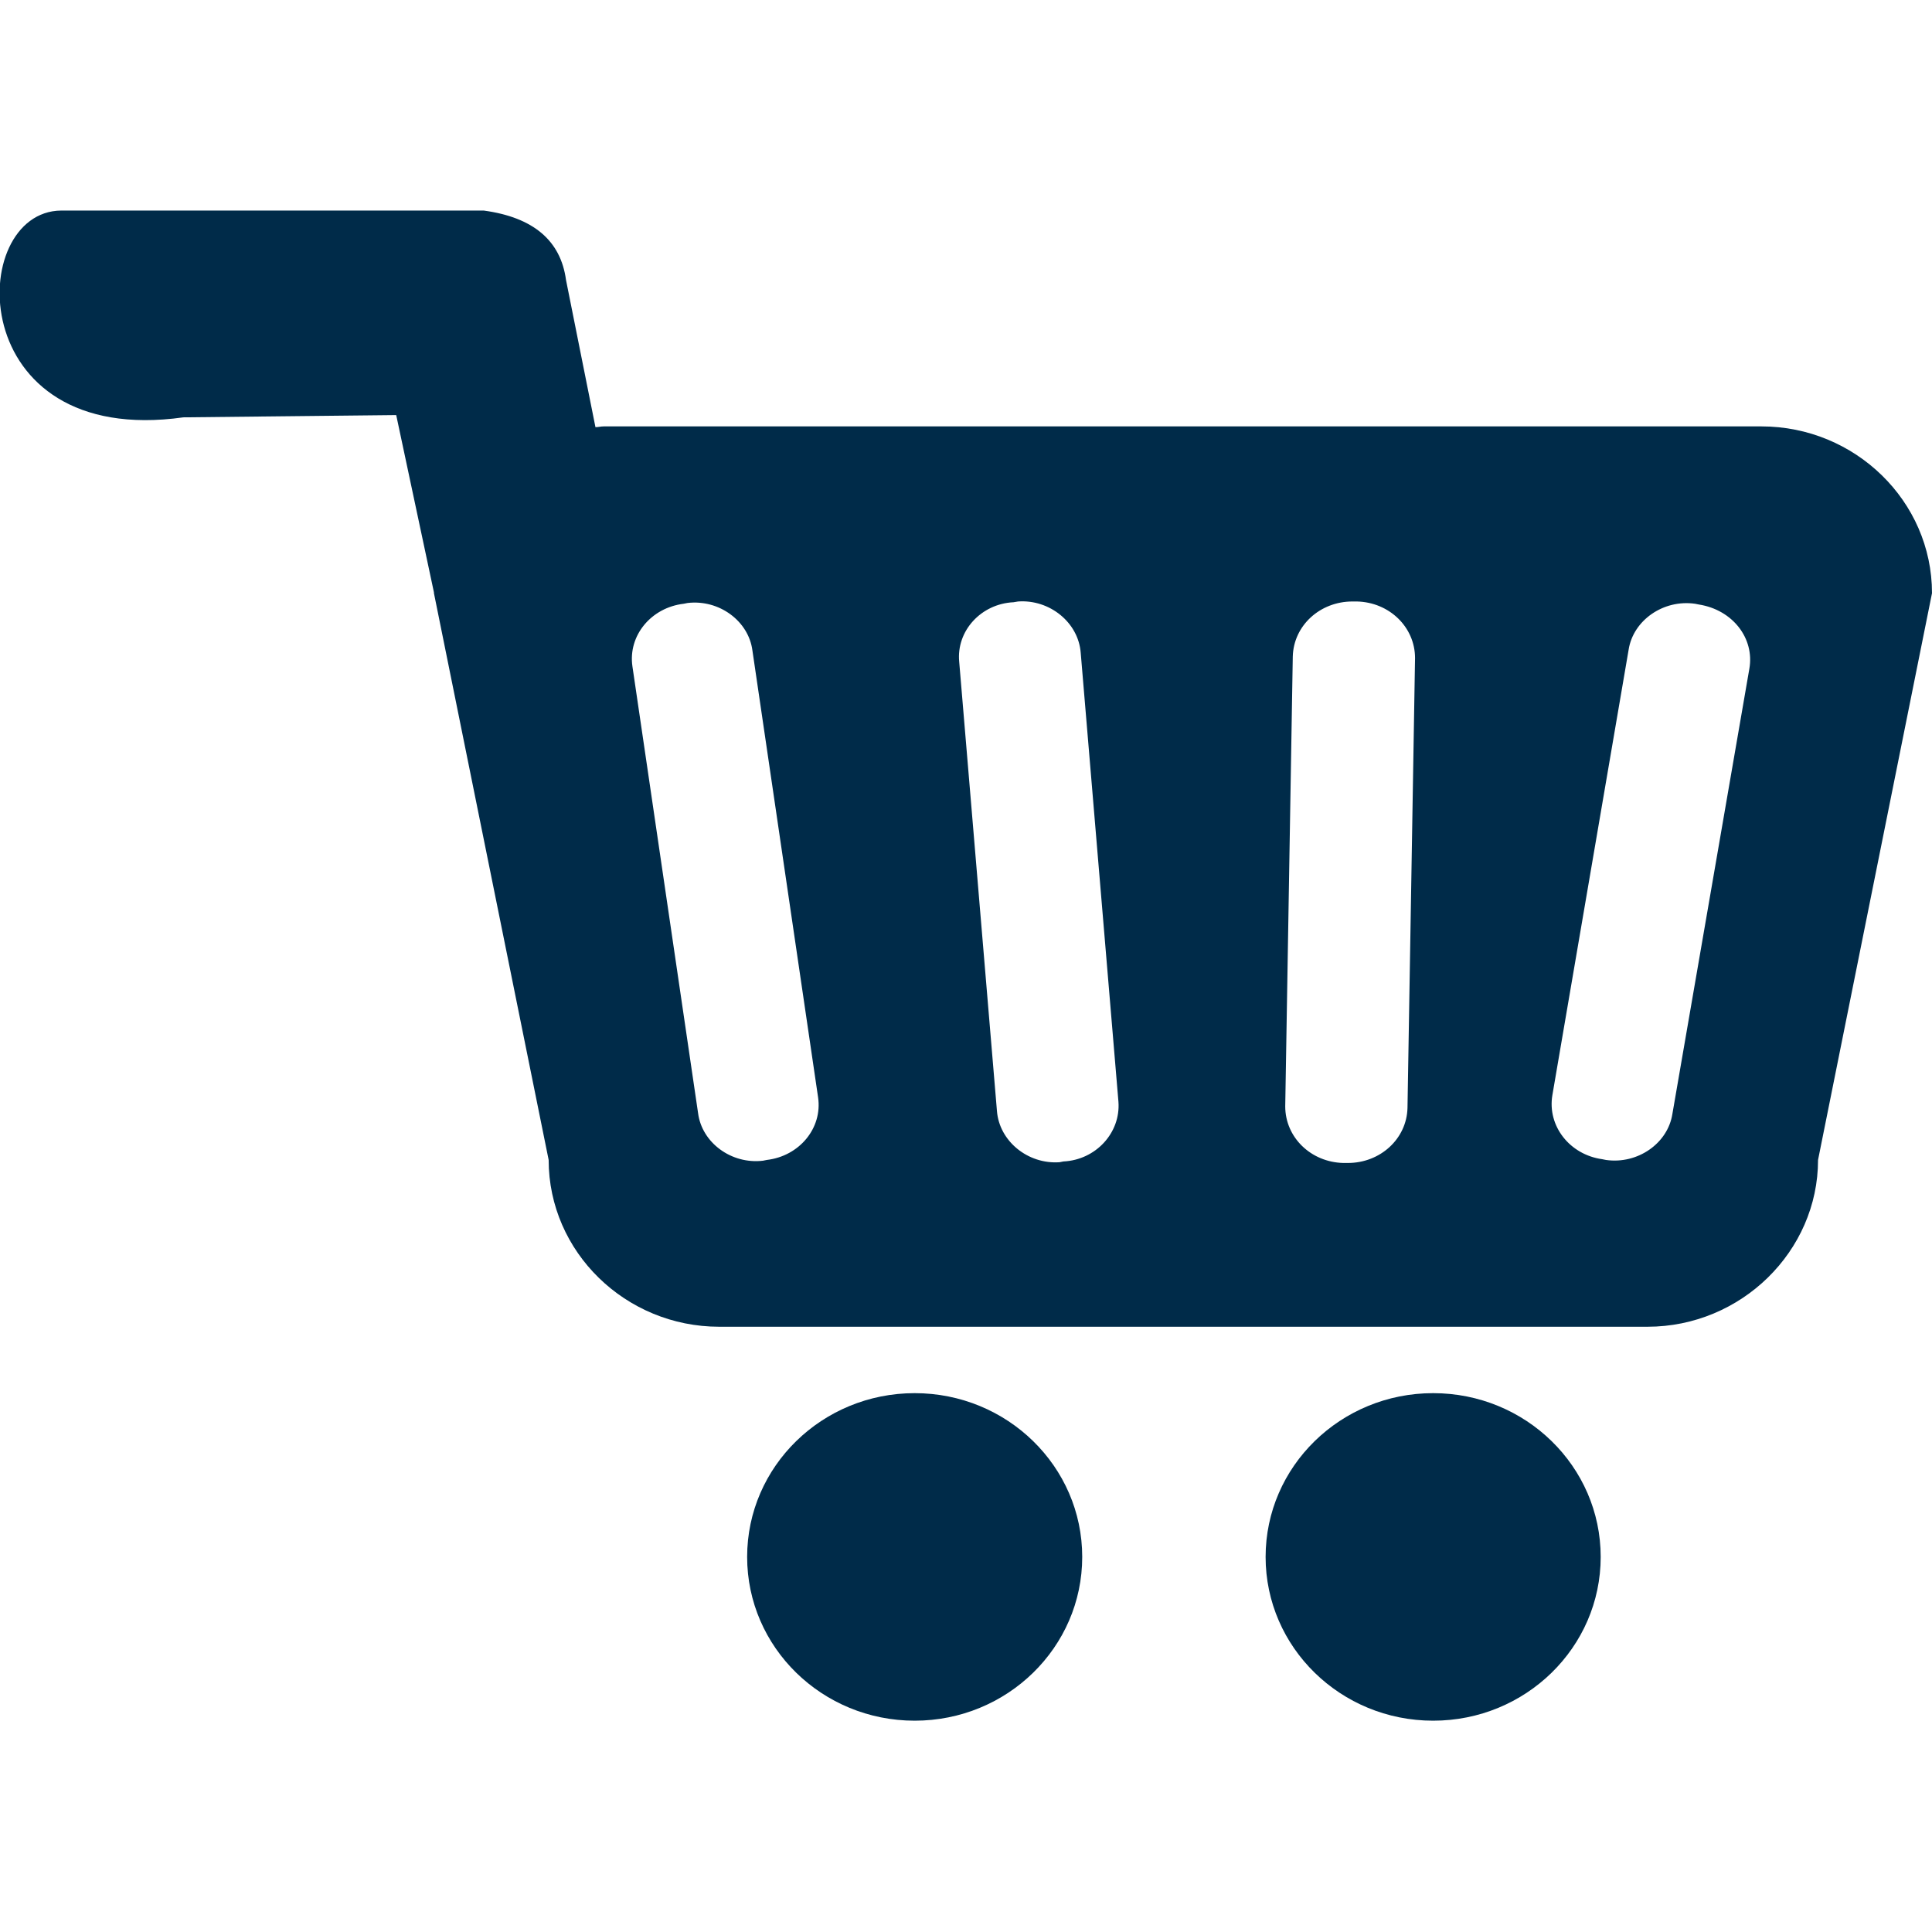
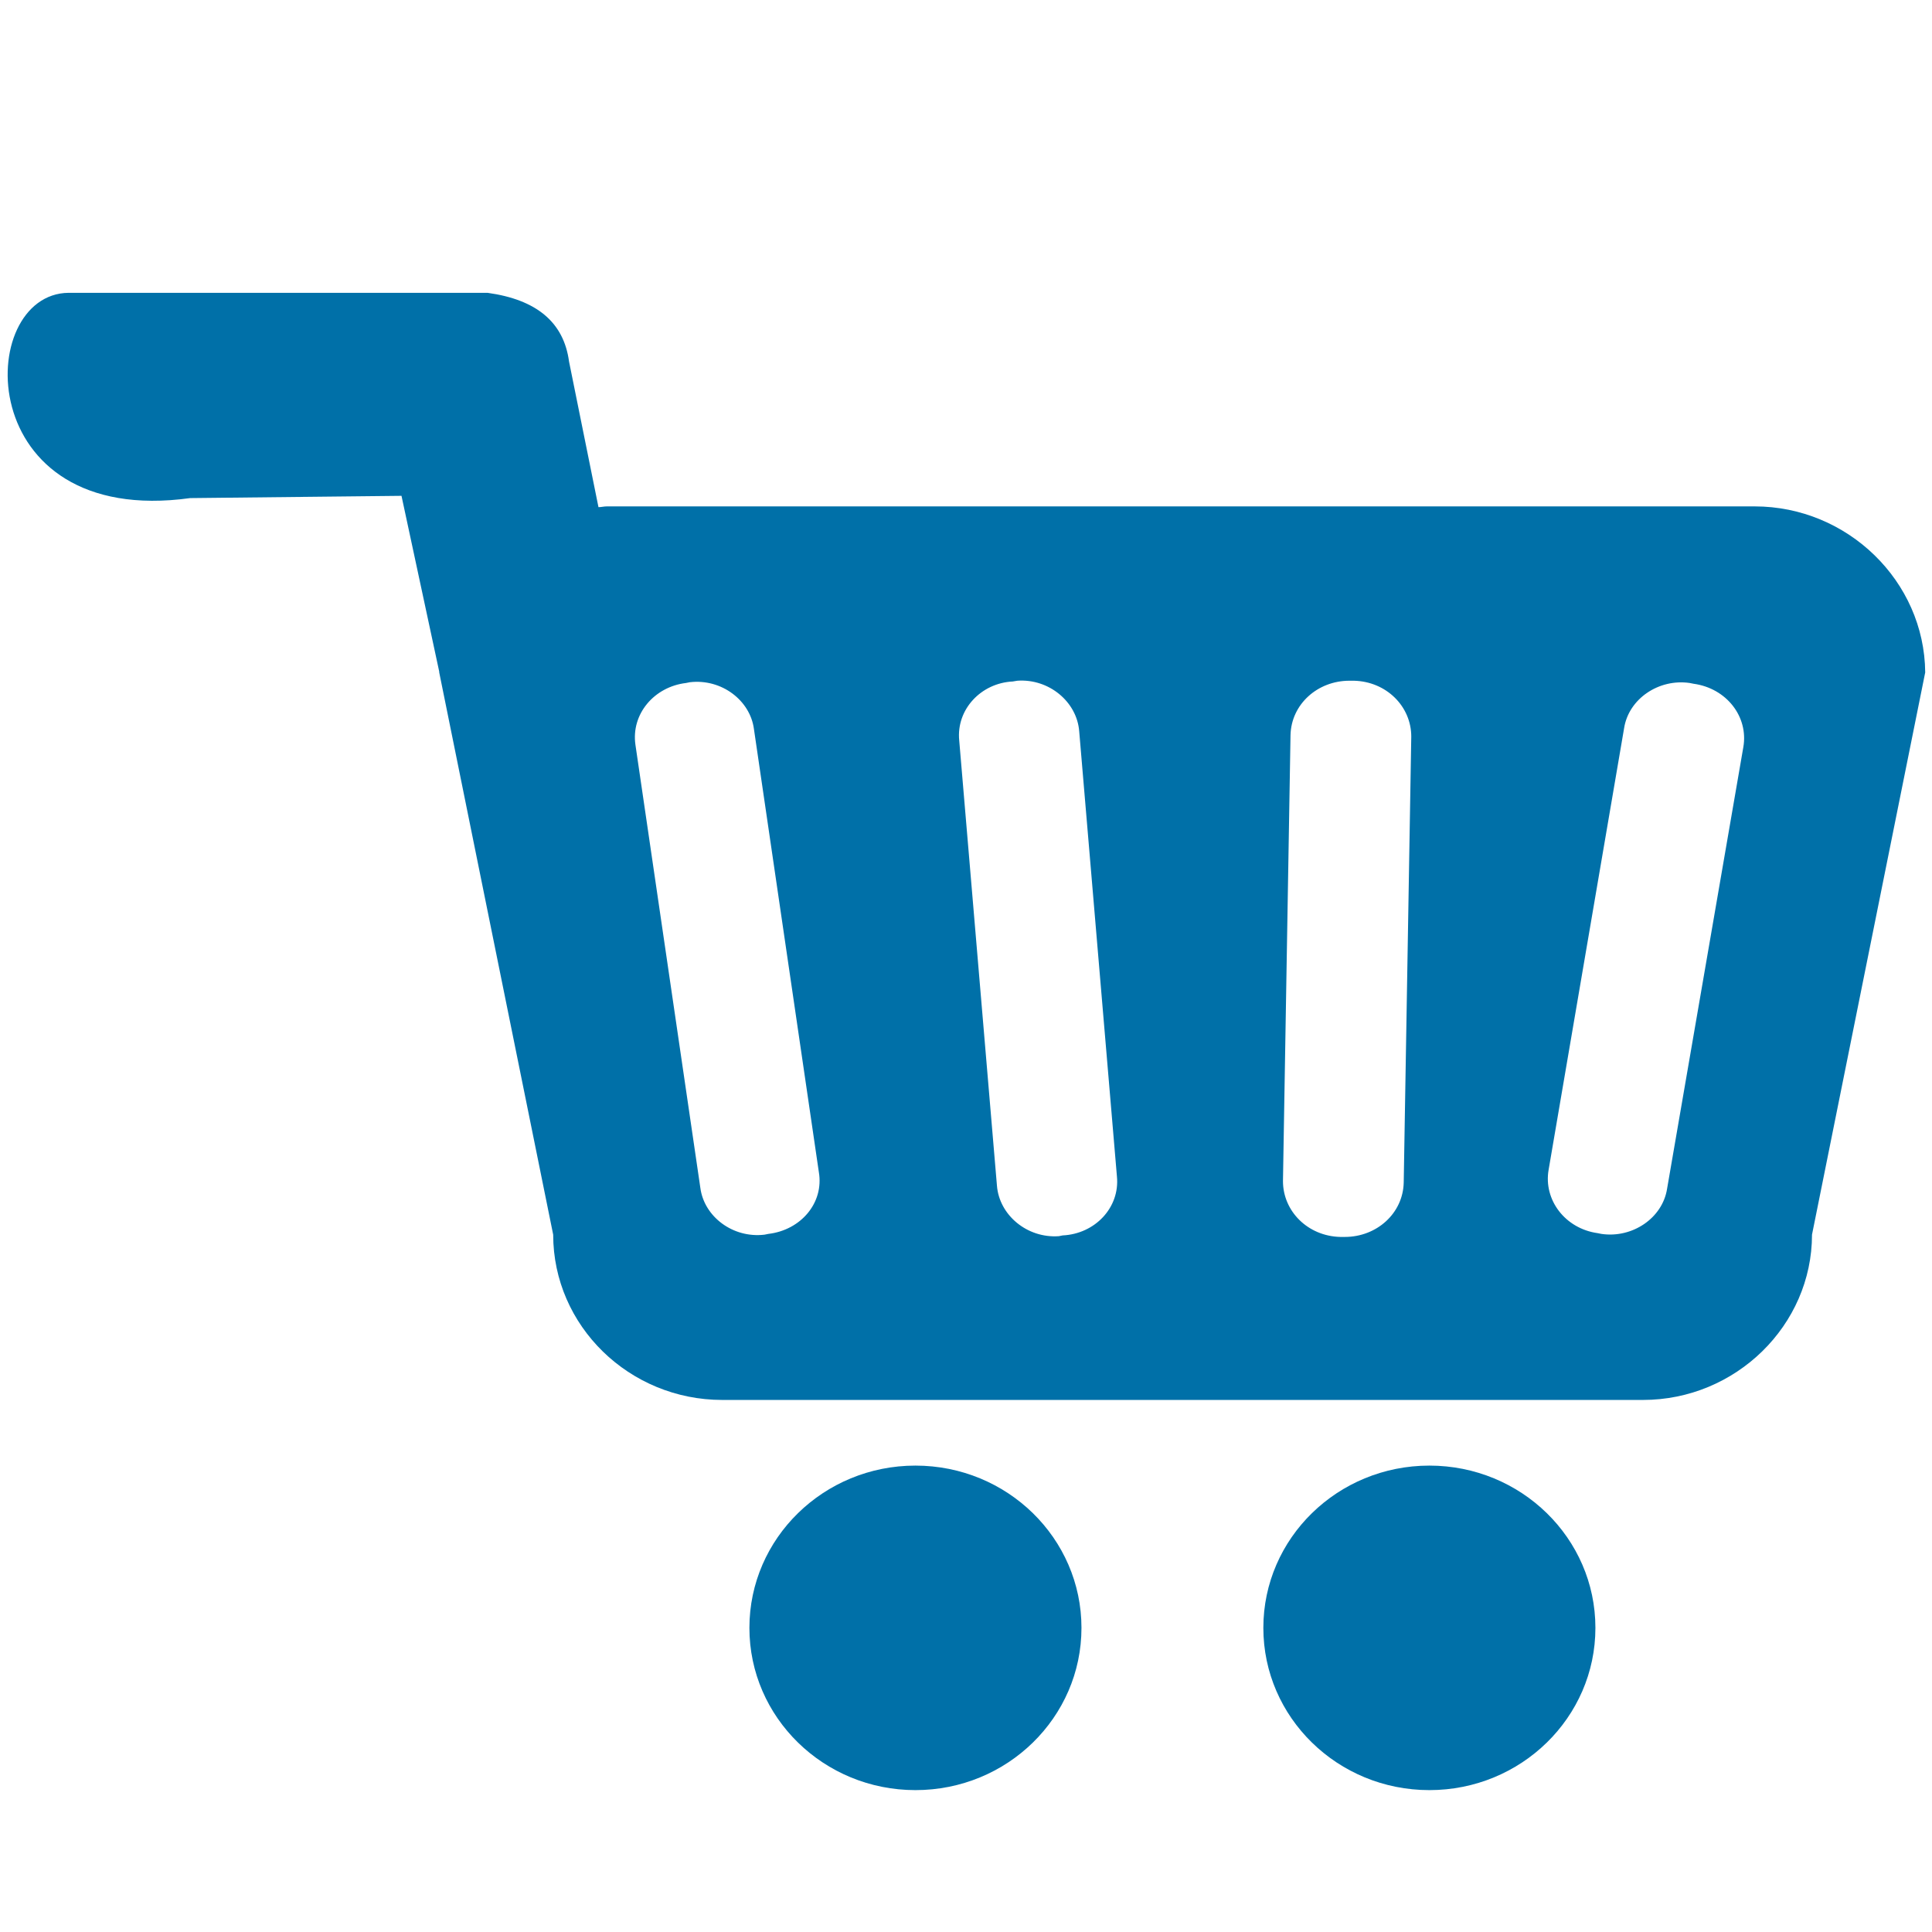
- <svg xmlns="http://www.w3.org/2000/svg" version="1.1" id="Layer_1" x="0px" y="0px" viewBox="-42 -57 256 256" width="256" height="256" style="enable-background:new -42 -57 256 256;" xml:space="preserve">
+ <svg xmlns="http://www.w3.org/2000/svg" version="1.1" id="Layer_1" x="0px" y="0px" viewBox="-298 -57 256 256" style="enable-background:new -298 -57 256 256;" xml:space="preserve">
  <style type="text/css">
- 	.st0{fill:#002B49;}
+ 	.st0{fill:#0070A8;}
</style>
  <g>
-     <ellipse class="st0" cx="79.2" cy="149.3" rx="22.2" ry="21.7" />
-     <ellipse class="st0" cx="147.9" cy="149.3" rx="22.2" ry="21.7" />
-     <path class="st0" d="M191.4-0.5H38c-0.4,0-0.7,0.1-1.1,0.1l-3.9-19.5c-0.7-5.2-4.3-8.3-10.9-9.2h-56C-46.5-29-46.9,2.4-17.7-1.7   l28.2-0.3l5,23.5v0.1l15.2,75.1c0,12.2,10.2,22.1,22.6,22.1h123c12.4,0,22.6-10,22.6-22.1L214,21.6C214,9.4,203.8-0.5,191.4-0.5z    M59.6,96.7l-0.5,0.1c-4.2,0.5-8.1-2.4-8.6-6.3l-8.7-59.2c-0.6-4.1,2.5-7.8,6.8-8.3l0.5-0.1c4.2-0.5,8.1,2.4,8.6,6.3l8.7,59.2   C67,92.5,63.9,96.2,59.6,96.7z M98.9,96.9L98.4,97c-4.2,0.3-8-2.8-8.3-6.8l-5-59.5c-0.4-4.1,2.9-7.7,7.2-7.9l0.6-0.1   c4.2-0.3,8,2.8,8.3,6.8l5,59.5C106.5,93.1,103.2,96.7,98.9,96.9z M144.5,89.8c-0.1,4.1-3.6,7.3-7.9,7.3h-0.6   c-4.3-0.1-7.7-3.4-7.7-7.5l1-59.6c0.1-4.1,3.6-7.3,7.9-7.3h0.6c4.3,0.1,7.7,3.4,7.7,7.5L144.5,89.8z M189.8,31.6l-10.2,59   c-0.6,3.9-4.6,6.7-8.8,6.1l-0.5-0.1c-4.3-0.6-7.3-4.4-6.6-8.5l10.1-59c0.6-3.9,4.6-6.7,8.8-6.1l0.5,0.1   C187.6,23.8,190.5,27.6,189.8,31.6z" />
+     <ellipse class="st0" cx="-176.7" cy="158.7" rx="22" ry="21.5" />
+     <ellipse class="st0" cx="-108.6" cy="158.7" rx="22" ry="21.5" />
+     <path class="st0" d="M-65.5,10.1h-152.1c-0.4,0-0.7,0.1-1.1,0.1l-3.9-19.3c-0.7-5.2-4.3-8.2-10.8-9.1h-55.5   C-301.4-18.1-301.8,13-272.8,9l28-0.3l5,23.3v0.1l15.1,74.5c0,12.1,10.1,21.9,22.4,21.9h122c12.3,0,22.4-9.9,22.4-21.9l15-74.5   C-43,20-53.2,10.1-65.5,10.1z M-196.2,106.5l-0.5,0.1c-4.2,0.5-8-2.4-8.5-6.2l-8.6-58.7c-0.6-4.1,2.5-7.7,6.7-8.2l0.5-0.1   c4.2-0.5,8,2.4,8.5,6.2l8.6,58.7C-188.8,102.4-191.9,106-196.2,106.5z M-157.2,106.7l-0.5,0.1c-4.2,0.3-7.9-2.8-8.2-6.7l-5-59   c-0.4-4.1,2.9-7.6,7.1-7.8l0.6-0.1c4.2-0.3,7.9,2.8,8.2,6.7l5,59C-149.6,103-152.9,106.5-157.2,106.7z M-112,99.7   c-0.1,4.1-3.6,7.2-7.8,7.2h-0.6c-4.3-0.1-7.6-3.4-7.6-7.4l1-59.1c0.1-4.1,3.6-7.2,7.8-7.2h0.6c4.3,0.1,7.6,3.4,7.6,7.4L-112,99.7z    M-67,42l-10.1,58.5c-0.6,3.9-4.6,6.6-8.7,6l-0.5-0.1c-4.3-0.6-7.2-4.4-6.5-8.4l10-58.5c0.6-3.9,4.6-6.6,8.7-6l0.5,0.1   C-69.2,34.2-66.3,38-67,42z" />
  </g>
</svg>
